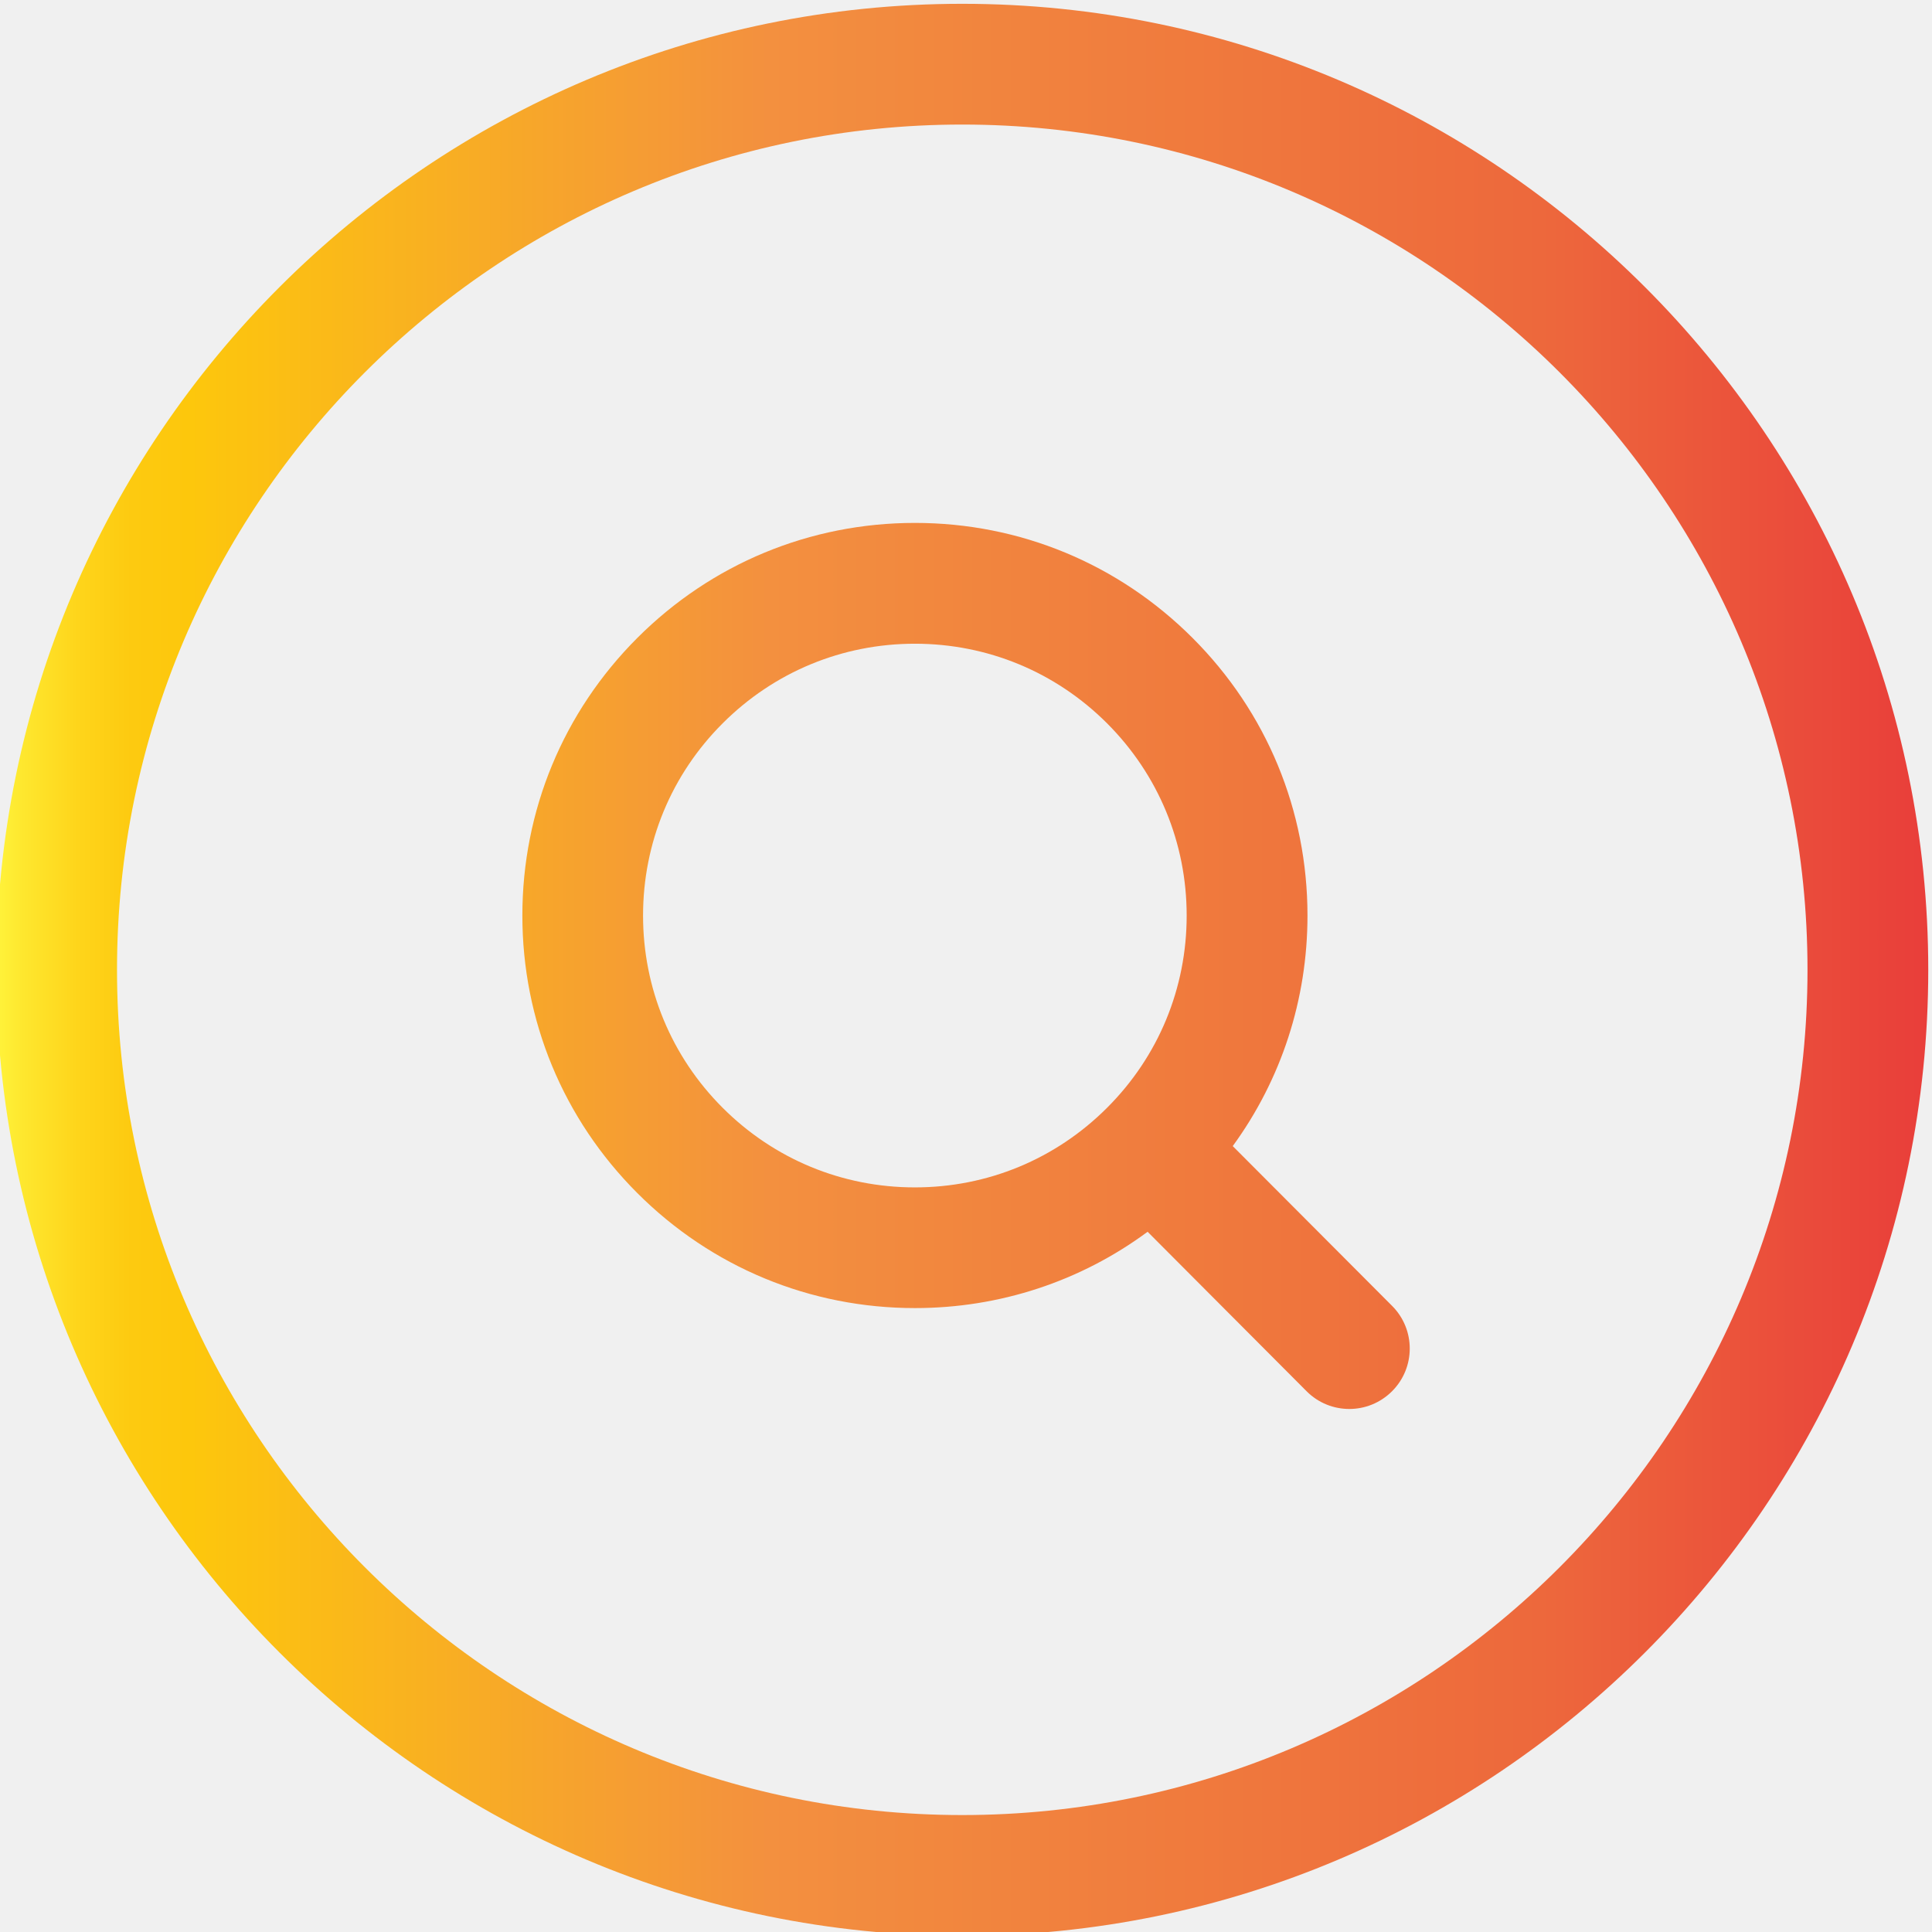
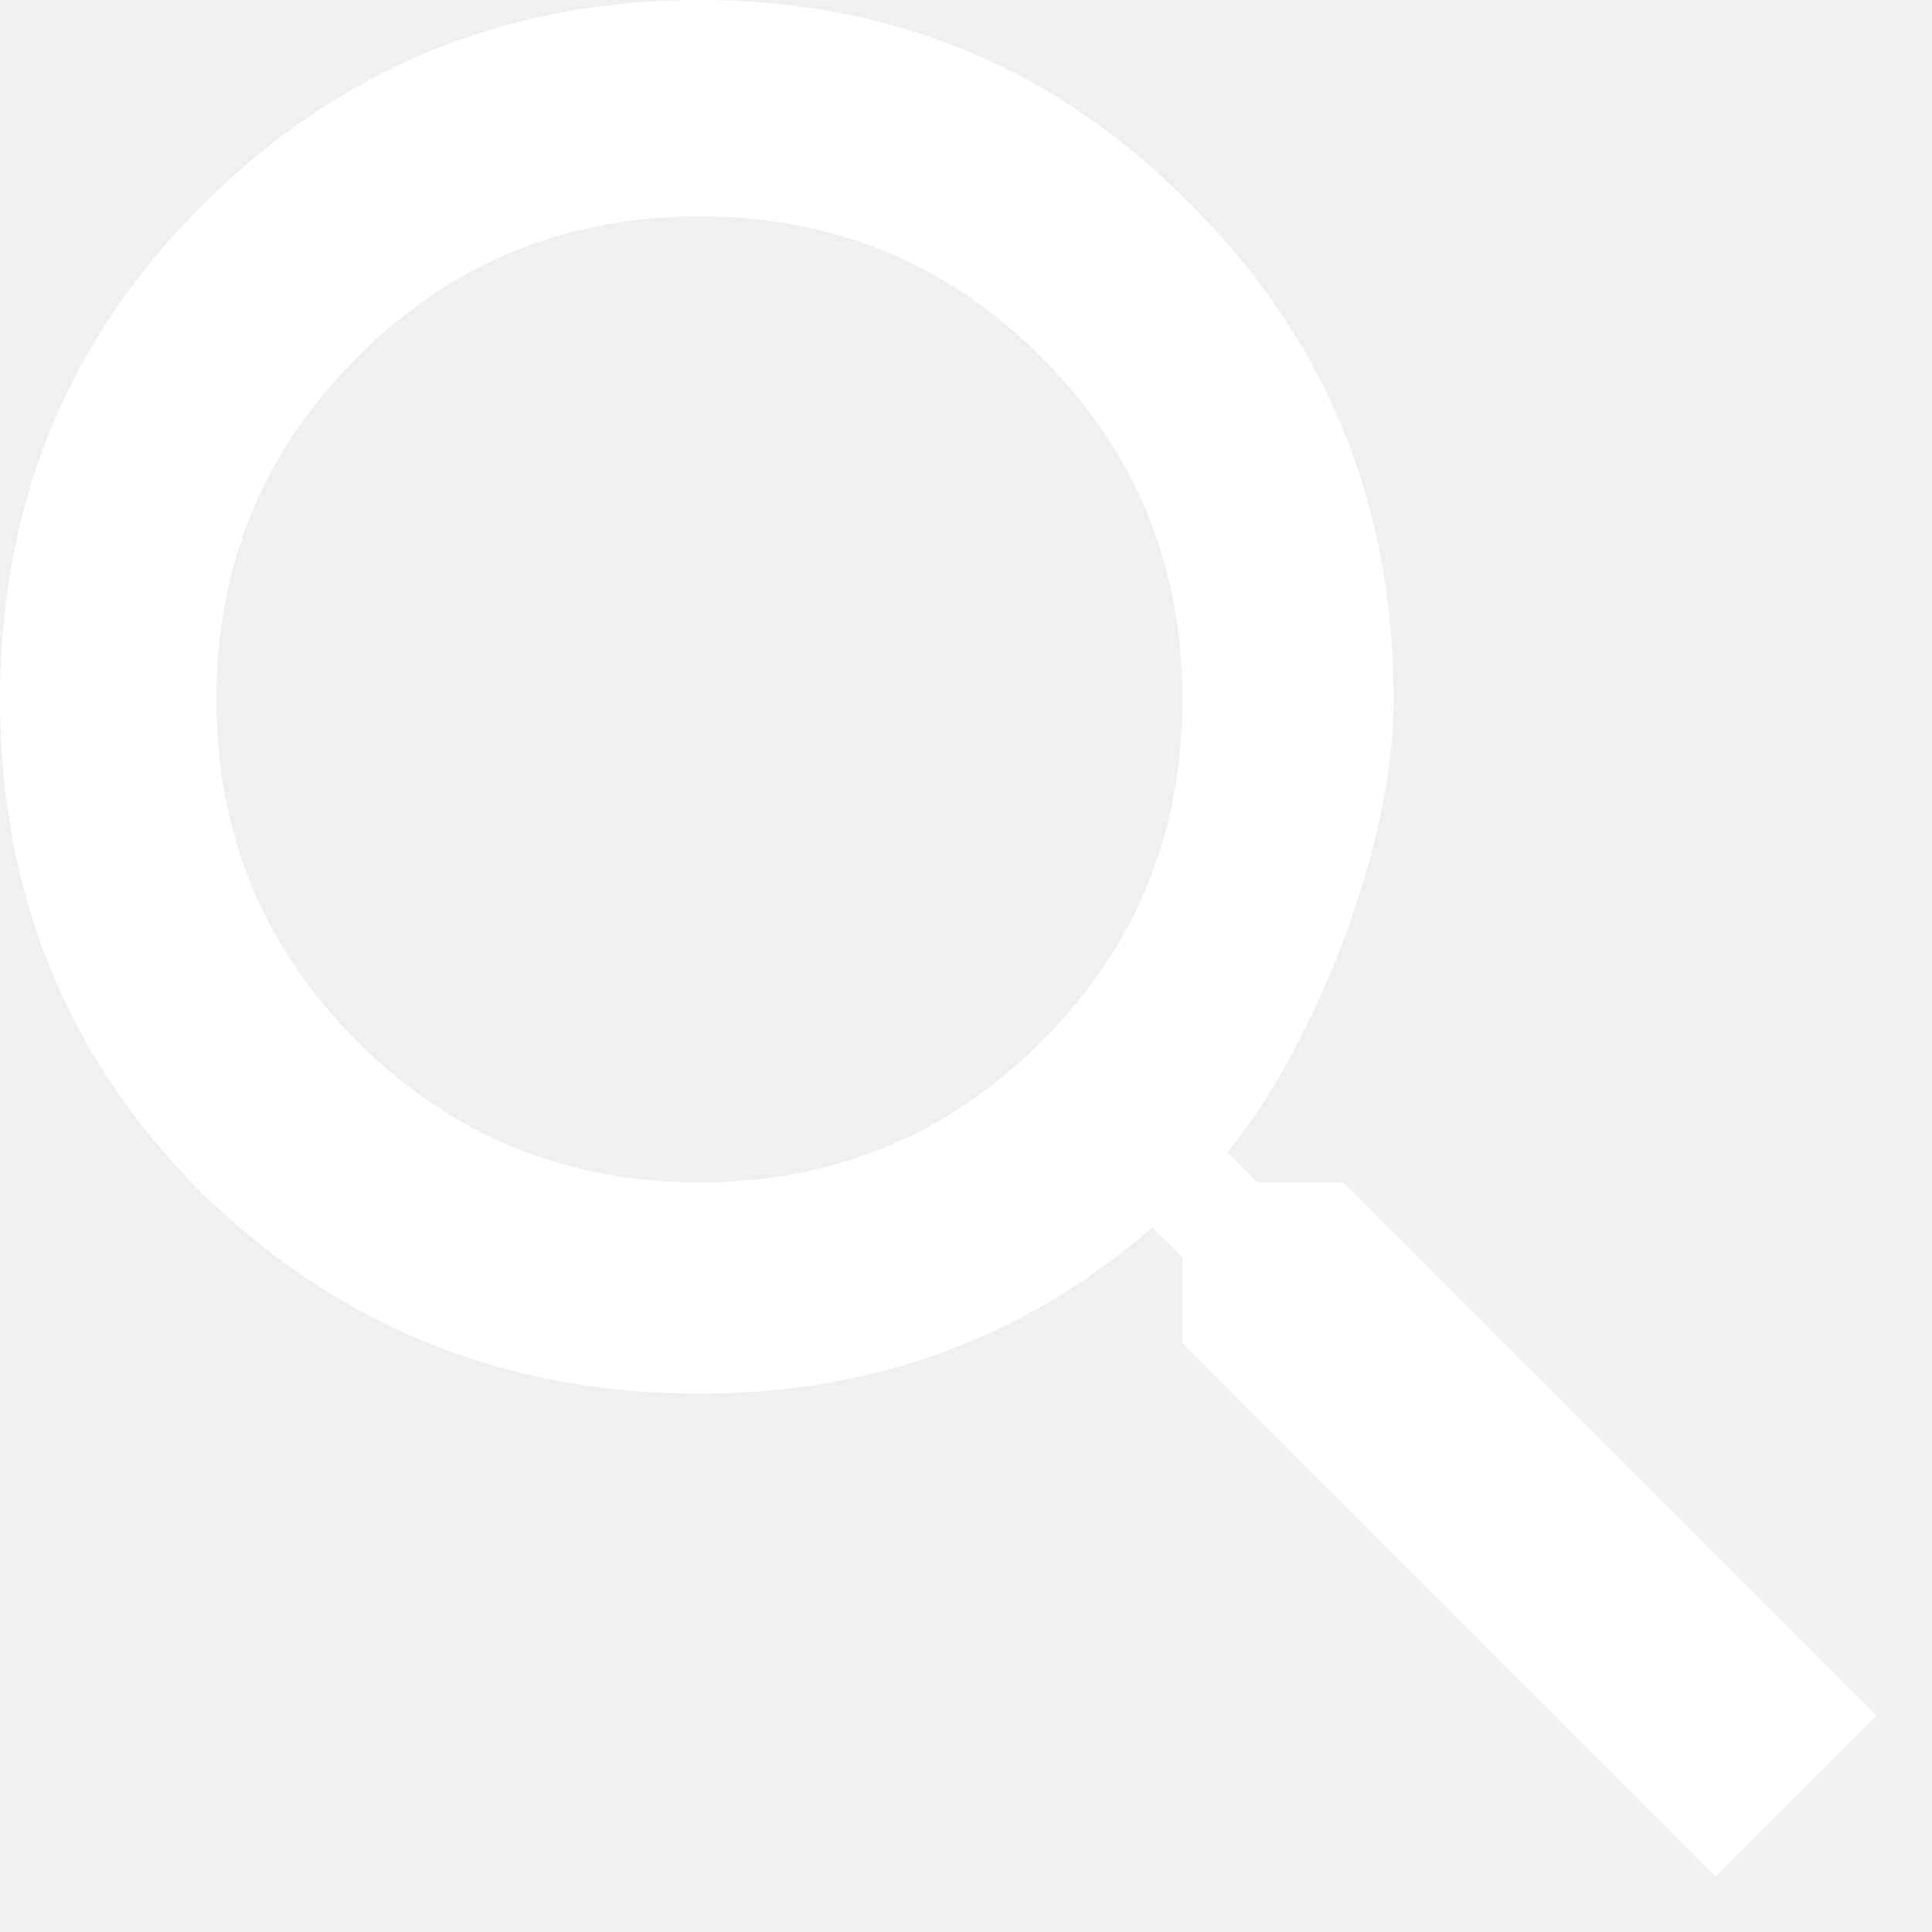
- <svg xmlns="http://www.w3.org/2000/svg" id="Layer_2" viewBox="0 0 32 32">
-   <linearGradient id="SVGID_1_" gradientUnits="userSpaceOnUse" x1="-.063" x2="31.938" y1="16.063" y2="16.063">
-     <stop offset="0" stop-color="#fff33b" />
-     <stop offset=".014" stop-color="#fee72e" />
-     <stop offset=".042" stop-color="#fed51b" />
-     <stop offset=".07" stop-color="#fdca10" />
-     <stop offset=".1" stop-color="#fdc70c" />
-     <stop offset=".4" stop-color="#f3903f" />
-     <stop offset=".8" stop-color="#ed683c" />
-     <stop offset="1" stop-color="#e93e3a" />
-   </linearGradient>
-   <path d="m15.938 32.063c-8.822 0-16-7.178-16-16s7.178-16 16-16 16 7.178 16 16-7.178 16-16 16zm0-30c-7.72 0-14 6.28-14 14s6.28 14 14 14 14-6.28 14-14-6.281-14-14-14zm6.411 21.274c-.257 0-.513-.098-.708-.294l-2.633-2.641c-1.11.82-2.448 1.264-3.854 1.264-1.737 0-3.37-.677-4.598-1.905s-1.904-2.86-1.904-4.597.676-3.37 1.904-4.598 2.86-1.905 4.598-1.905 3.37.677 4.598 1.905c1.229 1.228 1.904 2.861 1.904 4.598 0 1.392-.434 2.716-1.238 3.819l2.64 2.647c.39.391.389 1.024-.002 1.414-.197.196-.452.293-.707.293zm-7.196-12.675c-1.203 0-2.333.468-3.184 1.319-.851.85-1.318 1.981-1.318 3.184s.468 2.333 1.318 3.183c.851.851 1.98 1.319 3.184 1.319s2.333-.468 3.184-1.319c.851-.85 1.318-1.98 1.318-3.183s-.468-2.333-1.318-3.184c-.851-.851-1.981-1.319-3.184-1.319z" fill="url(#SVGID_1_)" />
+ <svg xmlns="http://www.w3.org/2000/svg" width="12" height="12" id="search" viewBox="0 0 12 12" fill="none">
+   <path d="M2.219 6.469C2.802 7.052 3.51 7.344 4.344 7.344C5.177 7.344 5.885 7.052 6.469 6.469C7.052 5.885 7.344 5.177 7.344 4.344C7.344 3.51 7.052 2.802 6.469 2.219C5.885 1.635 5.177 1.344 4.344 1.344C3.51 1.344 2.802 1.635 2.219 2.219C1.635 2.802 1.344 3.51 1.344 4.344C1.344 5.177 1.635 5.885 2.219 6.469ZM8.344 7.344L11.656 10.656L10.656 11.656L7.344 8.344V7.812L7.156 7.625C6.365 8.312 5.427 8.656 4.344 8.656C3.135 8.656 2.104 8.24 1.25 7.406C0.417 6.573 0 5.552 0 4.344C0 3.135 0.417 2.115 1.25 1.281C2.104 0.427 3.135 0 4.344 0C5.552 0 6.573 0.427 7.406 1.281C8.24 2.115 8.656 3.135 8.656 4.344C8.656 4.781 8.552 5.281 8.344 5.844C8.135 6.385 7.896 6.823 7.625 7.156L7.812 7.344H8.344Z" fill="white" />
</svg>
